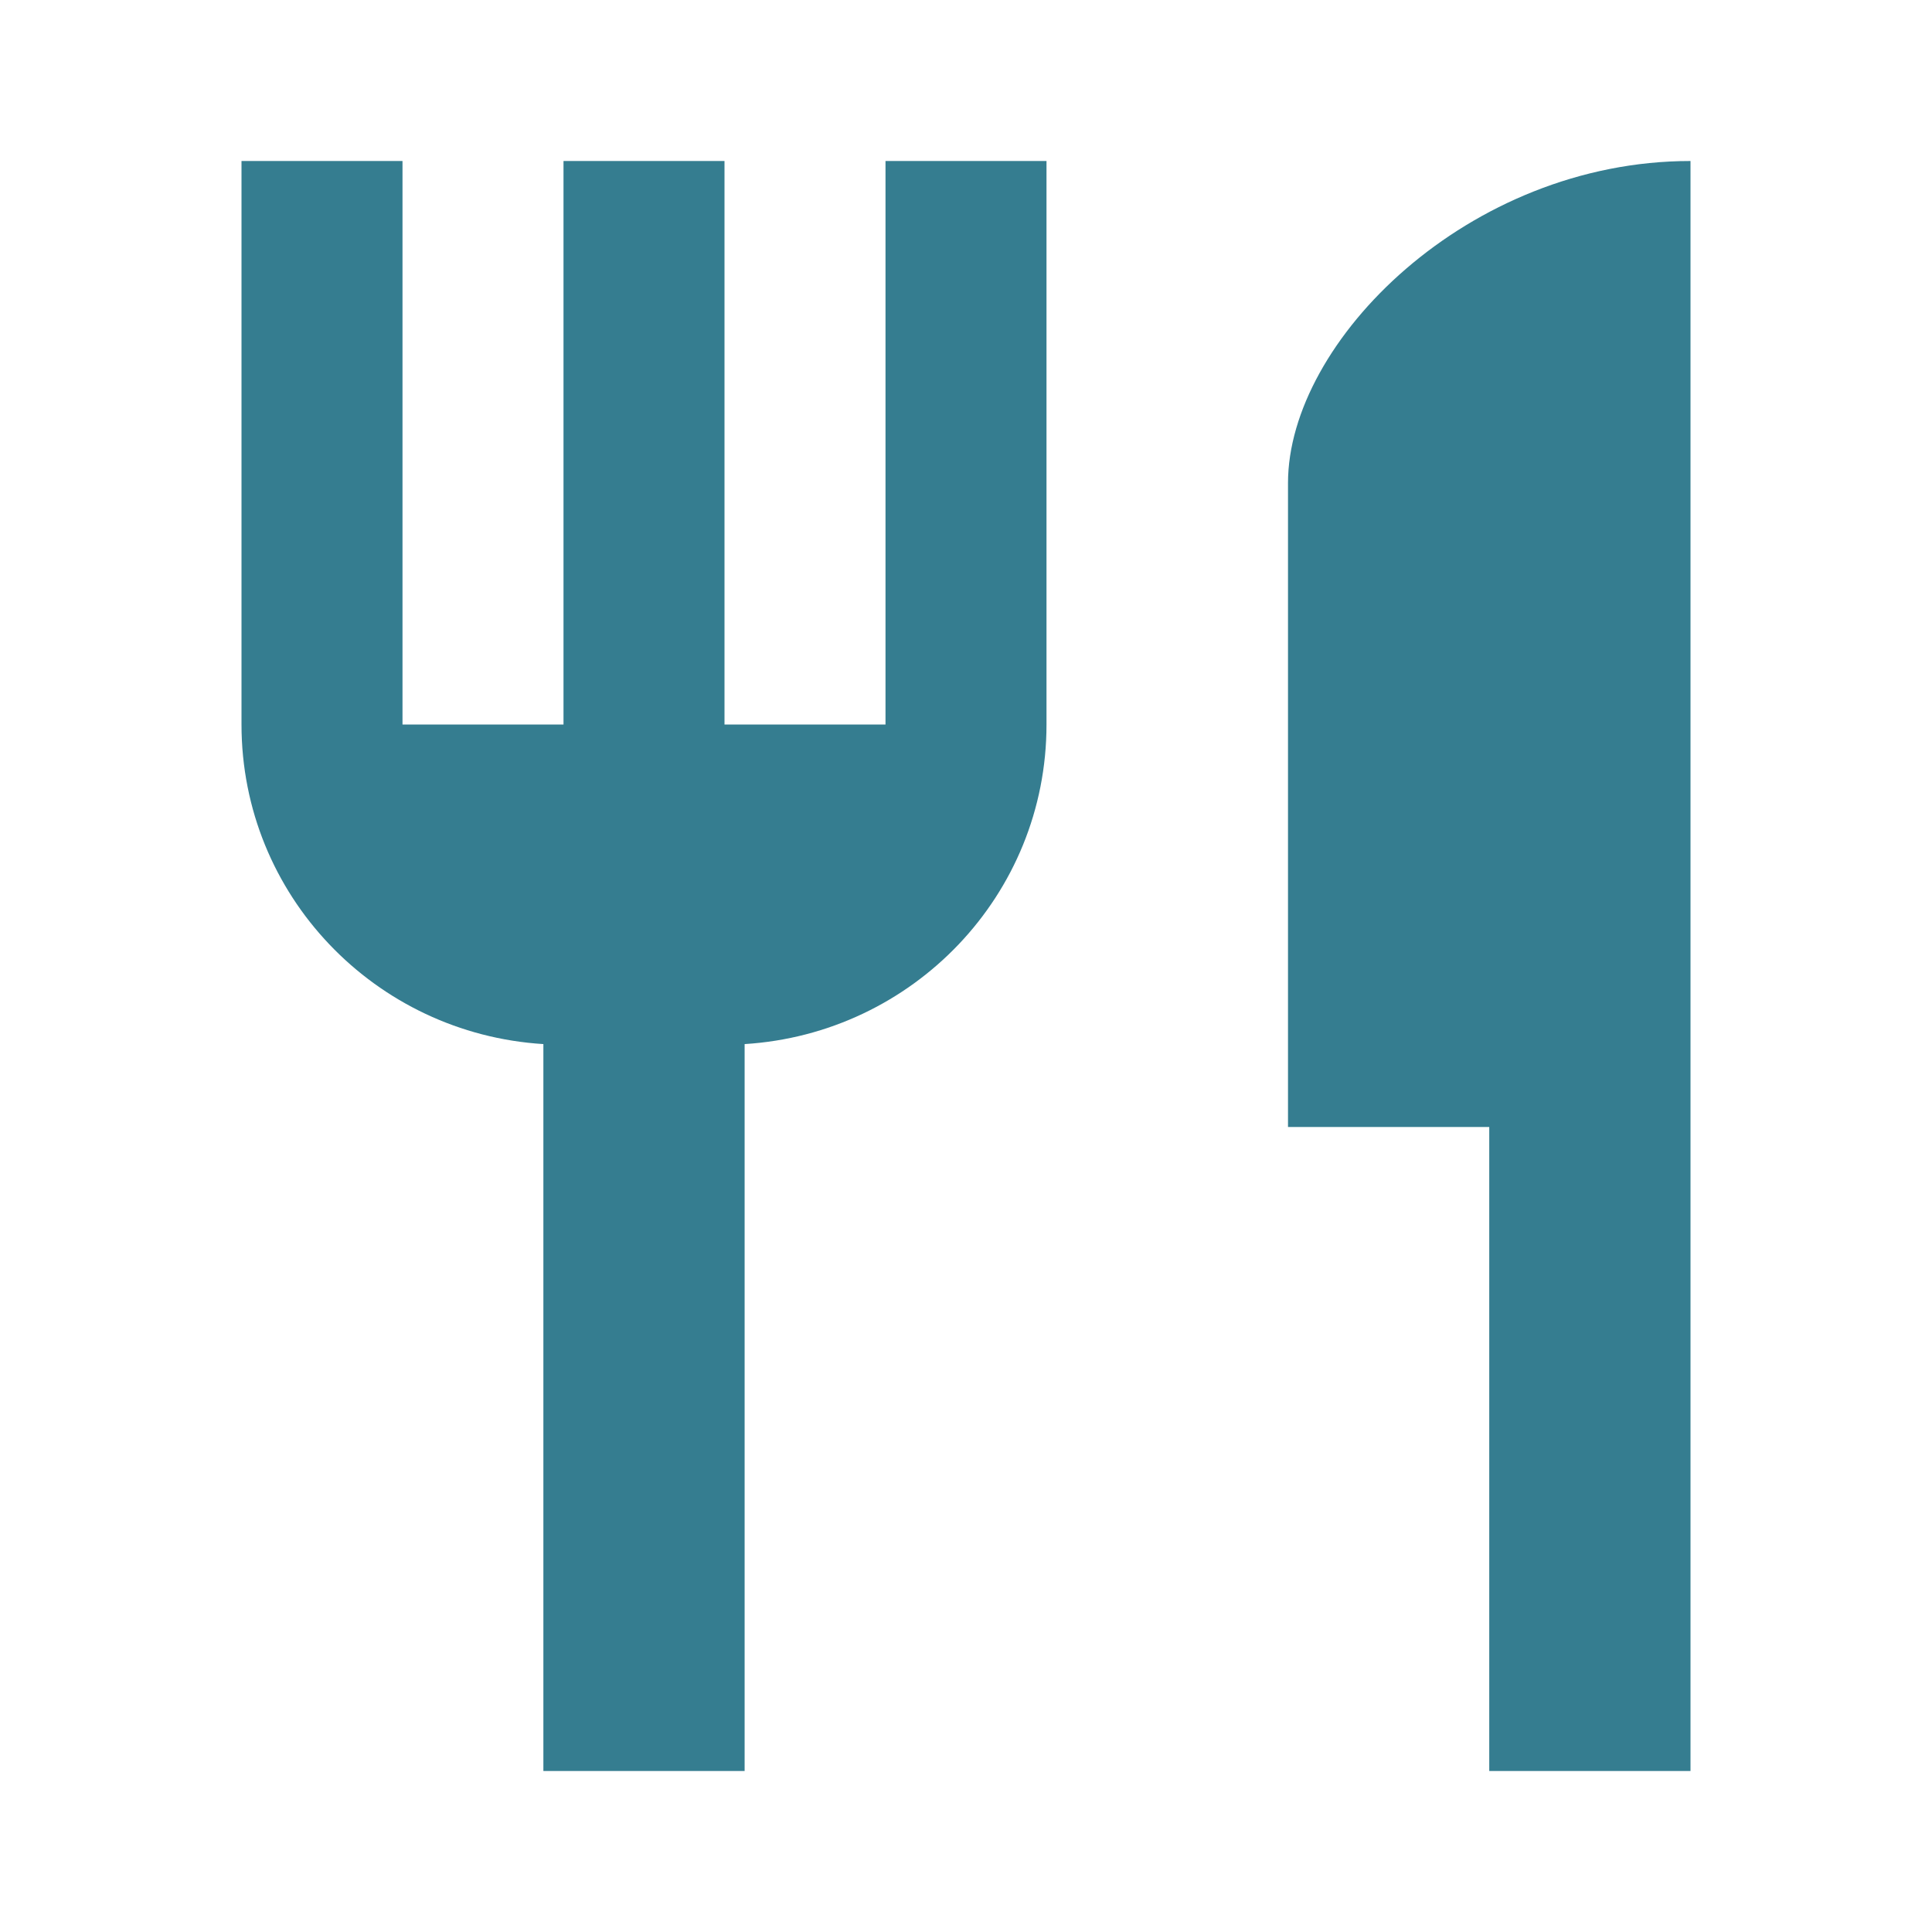
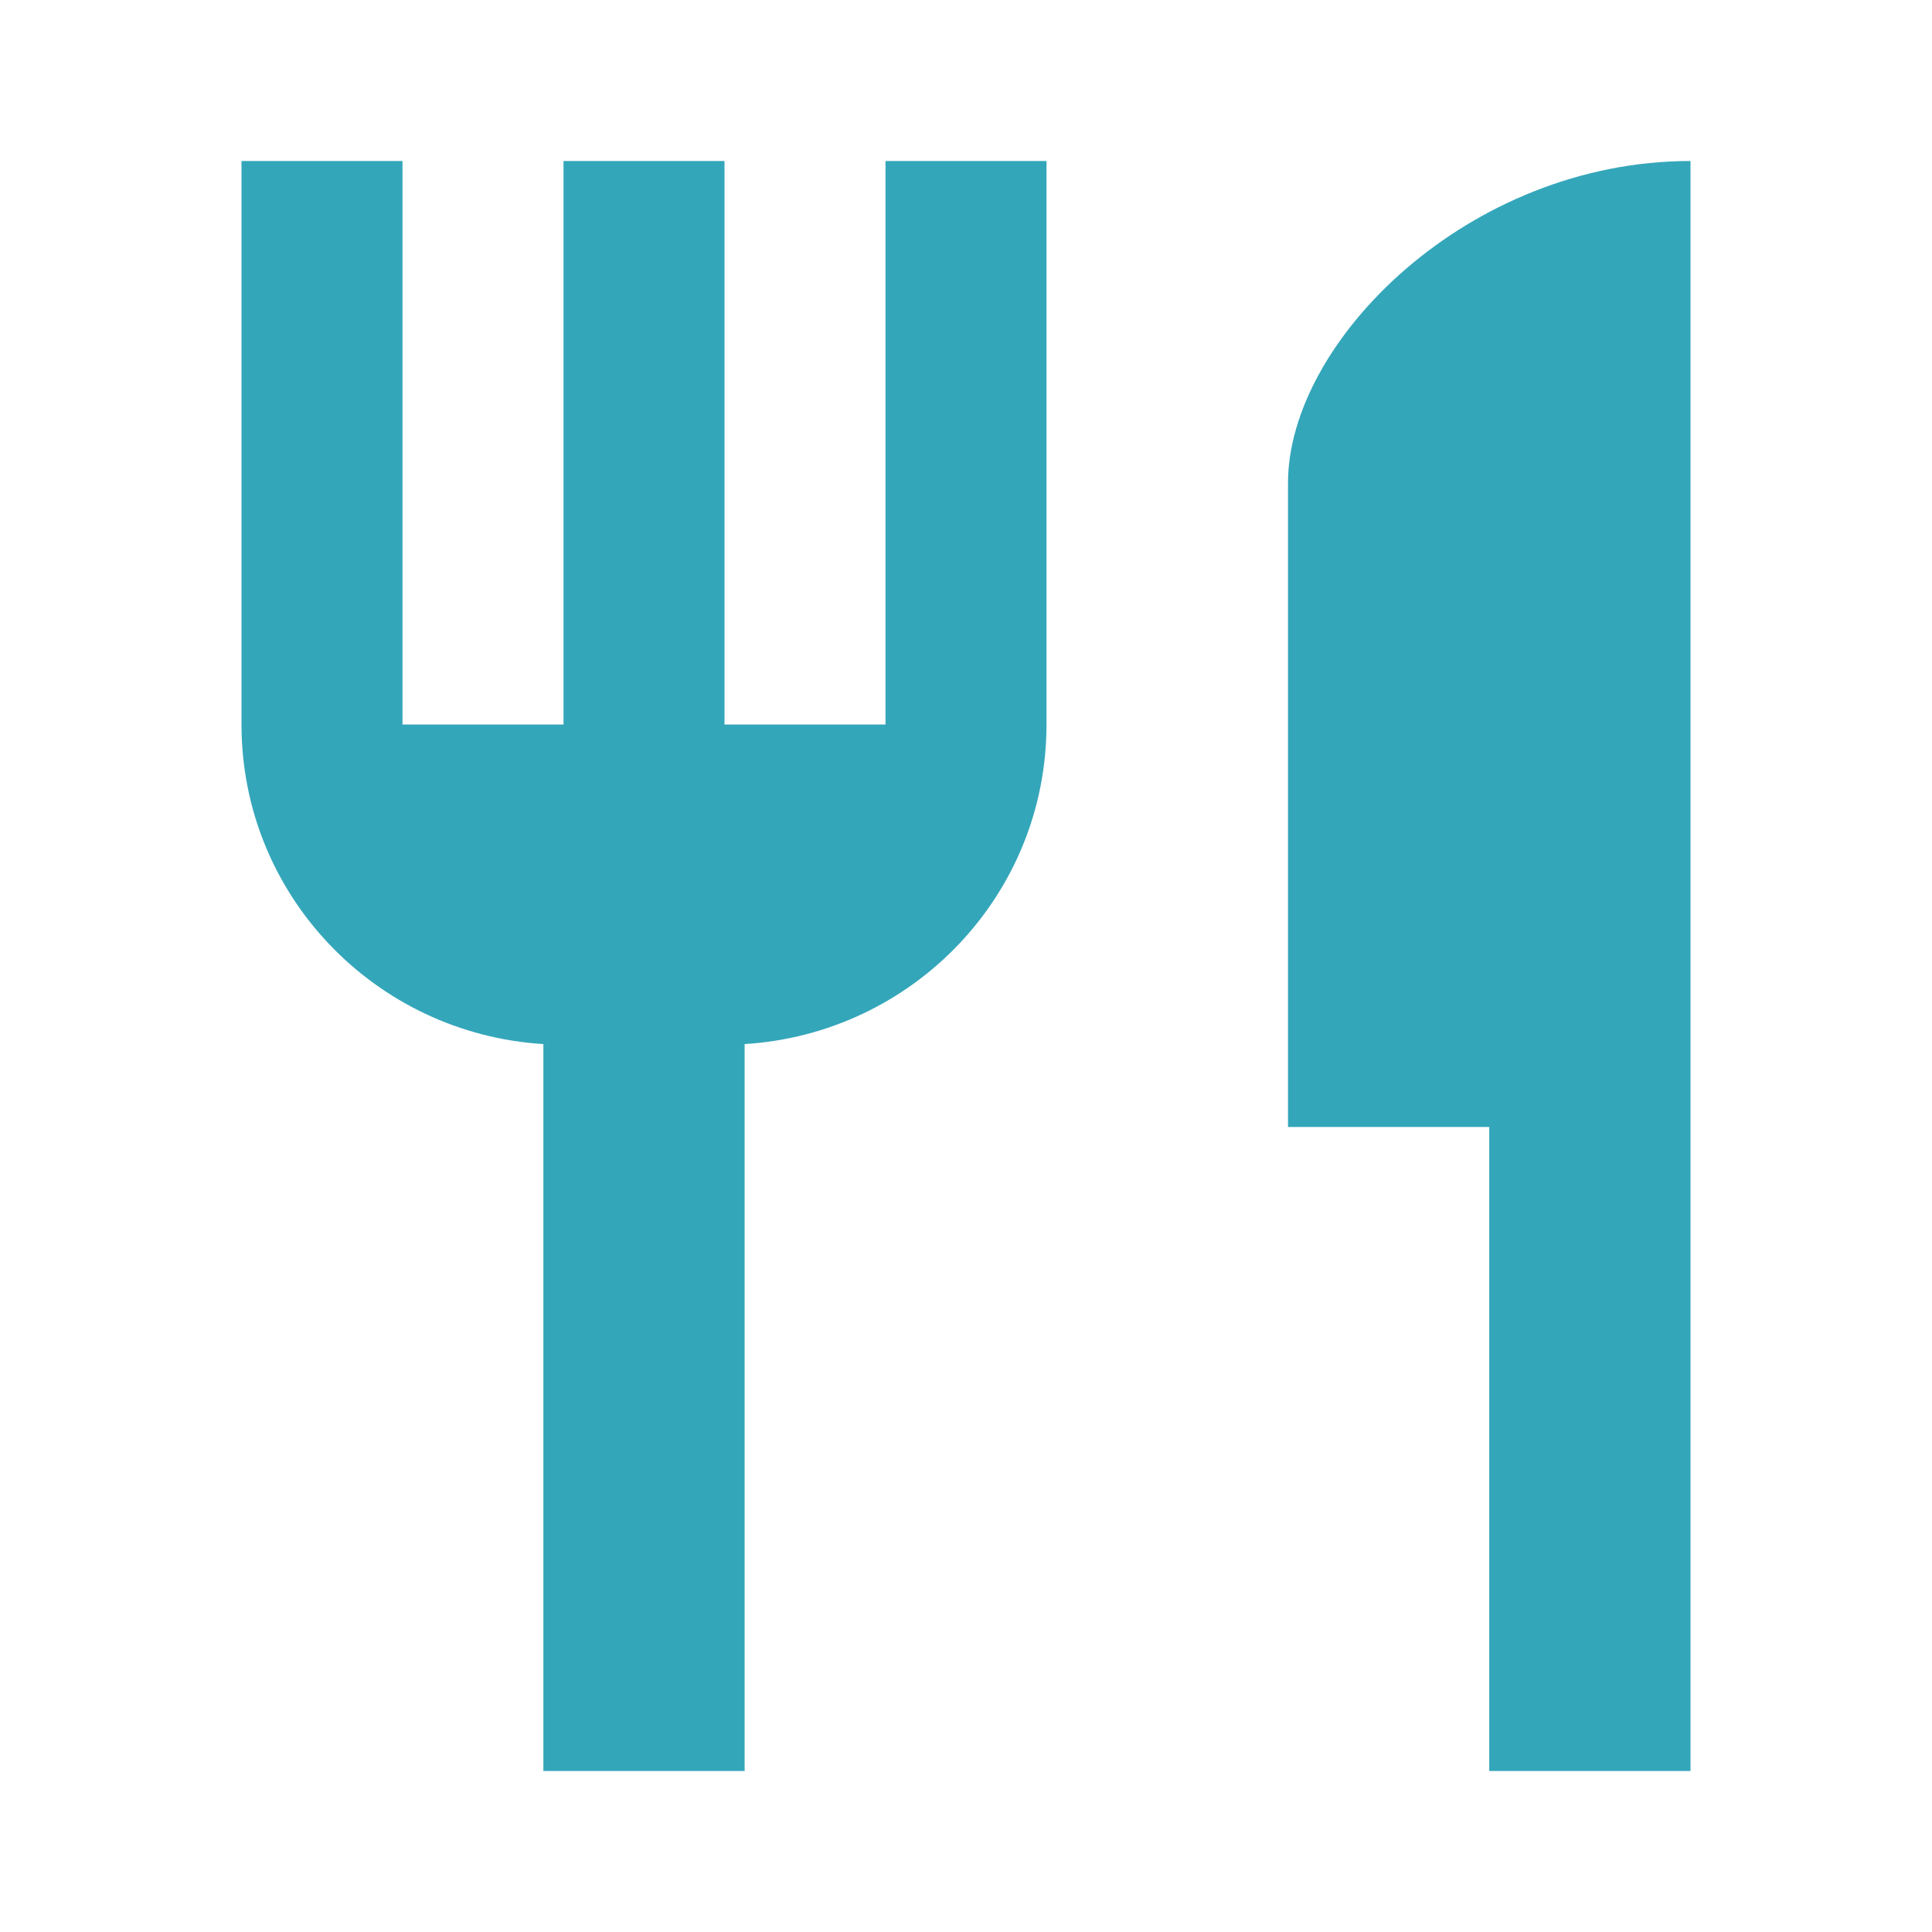
<svg xmlns="http://www.w3.org/2000/svg" id="Layer_1" version="1.1" viewBox="0 0 24 24">
  <defs>
    <style>
      .st0 {
        fill: none;
      }

      .st1 {
-         fill: #357d90;
+         fill: #34a6ba;
      }

      .st2 {
        clip-path: url(#clippath);
      }
    </style>
    <clipPath id="clippath">
      <rect class="st0" width="24" height="24" />
    </clipPath>
  </defs>
  <g class="st2">
    <path class="st1" d="M11,9h-2V2h-2v7h-2V2h-2v7c0,2.12,1.66,3.84,3.75,3.97v9.03h2.5v-9.03c2.09-.13,3.75-1.85,3.75-3.97V2h-2v7ZM16,6v8h2.5v8h2.5V2c-2.76,0-5,2.24-5,4Z" />
  </g>
</svg>
